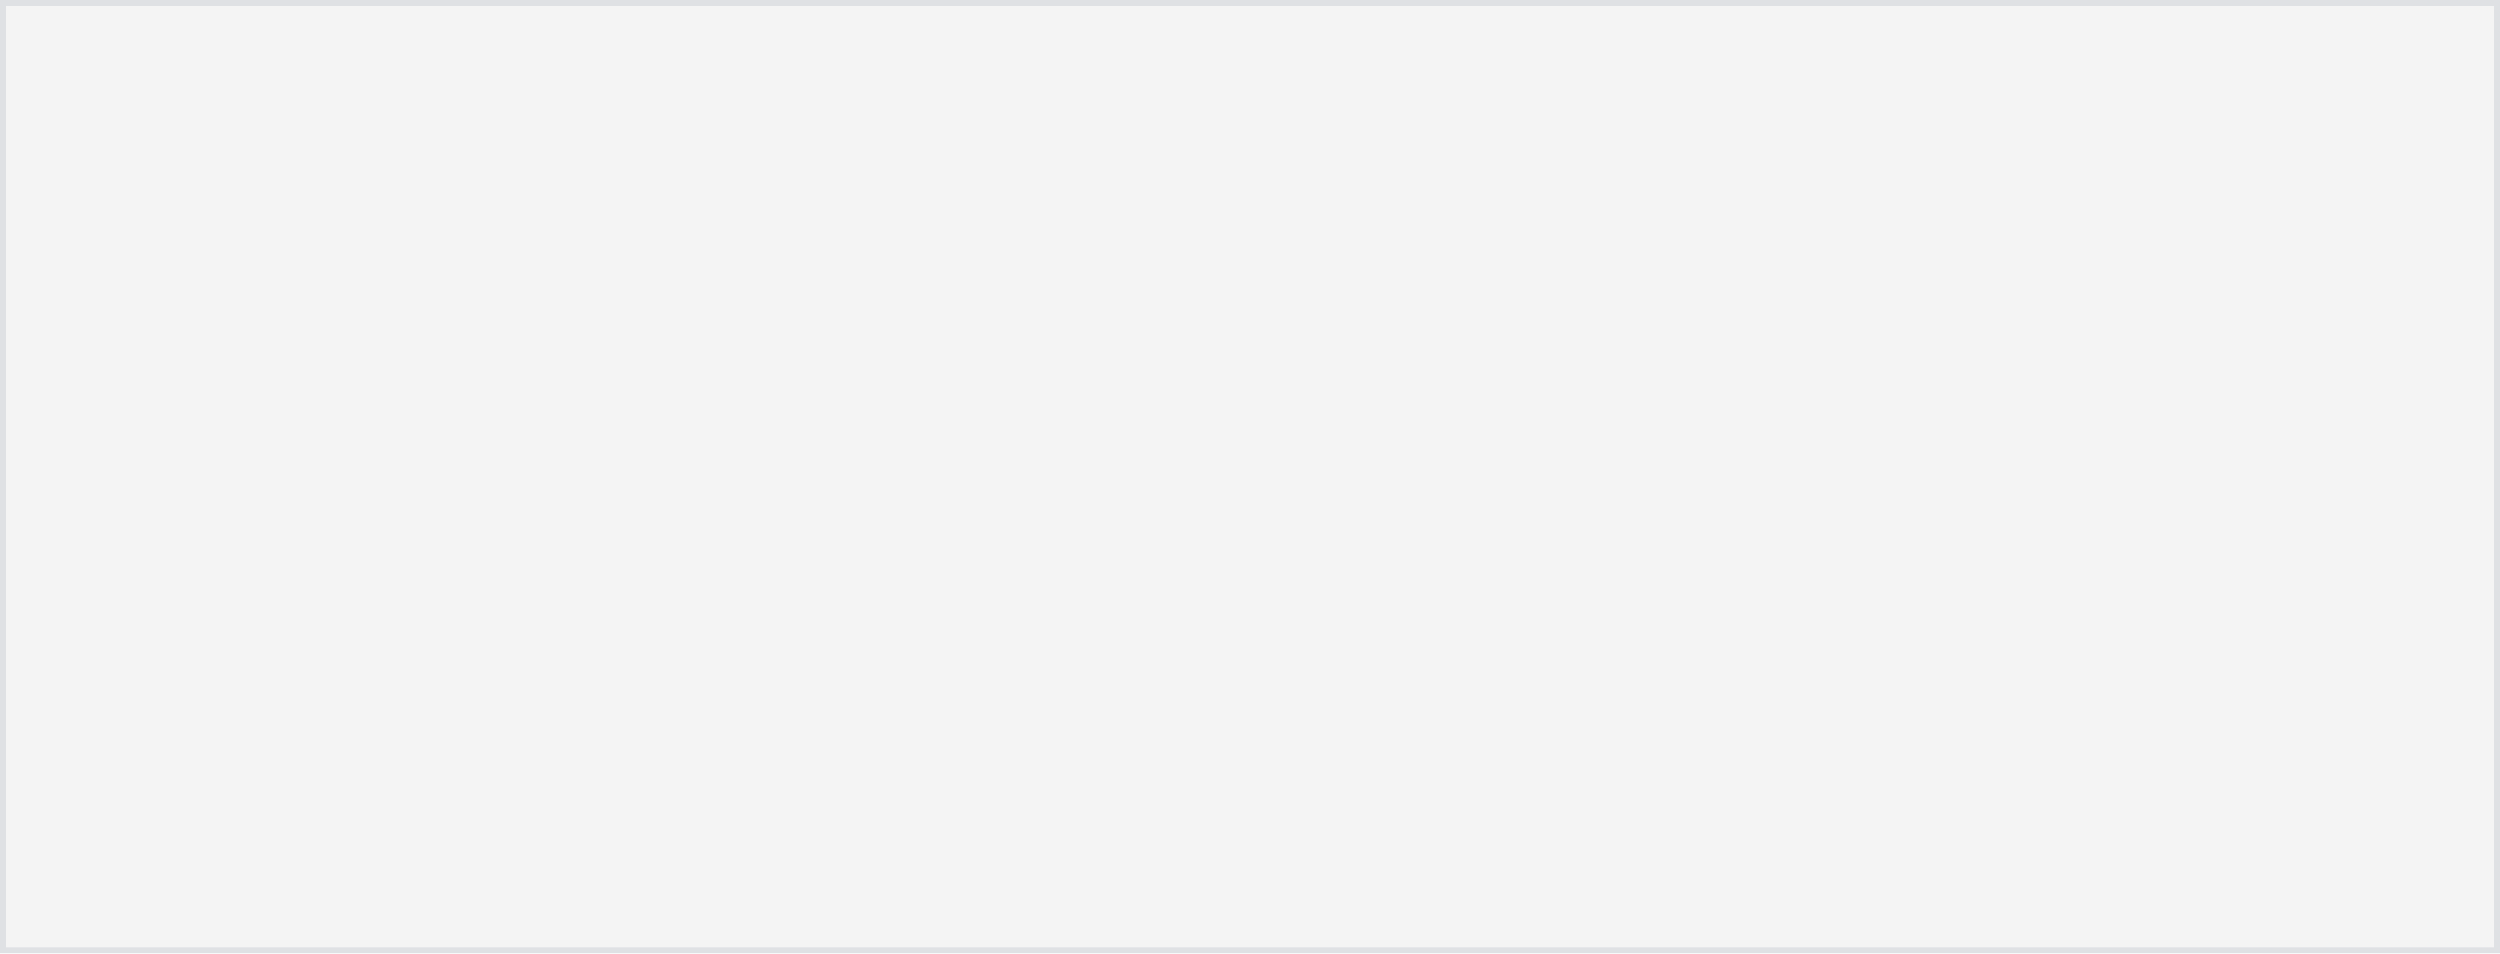
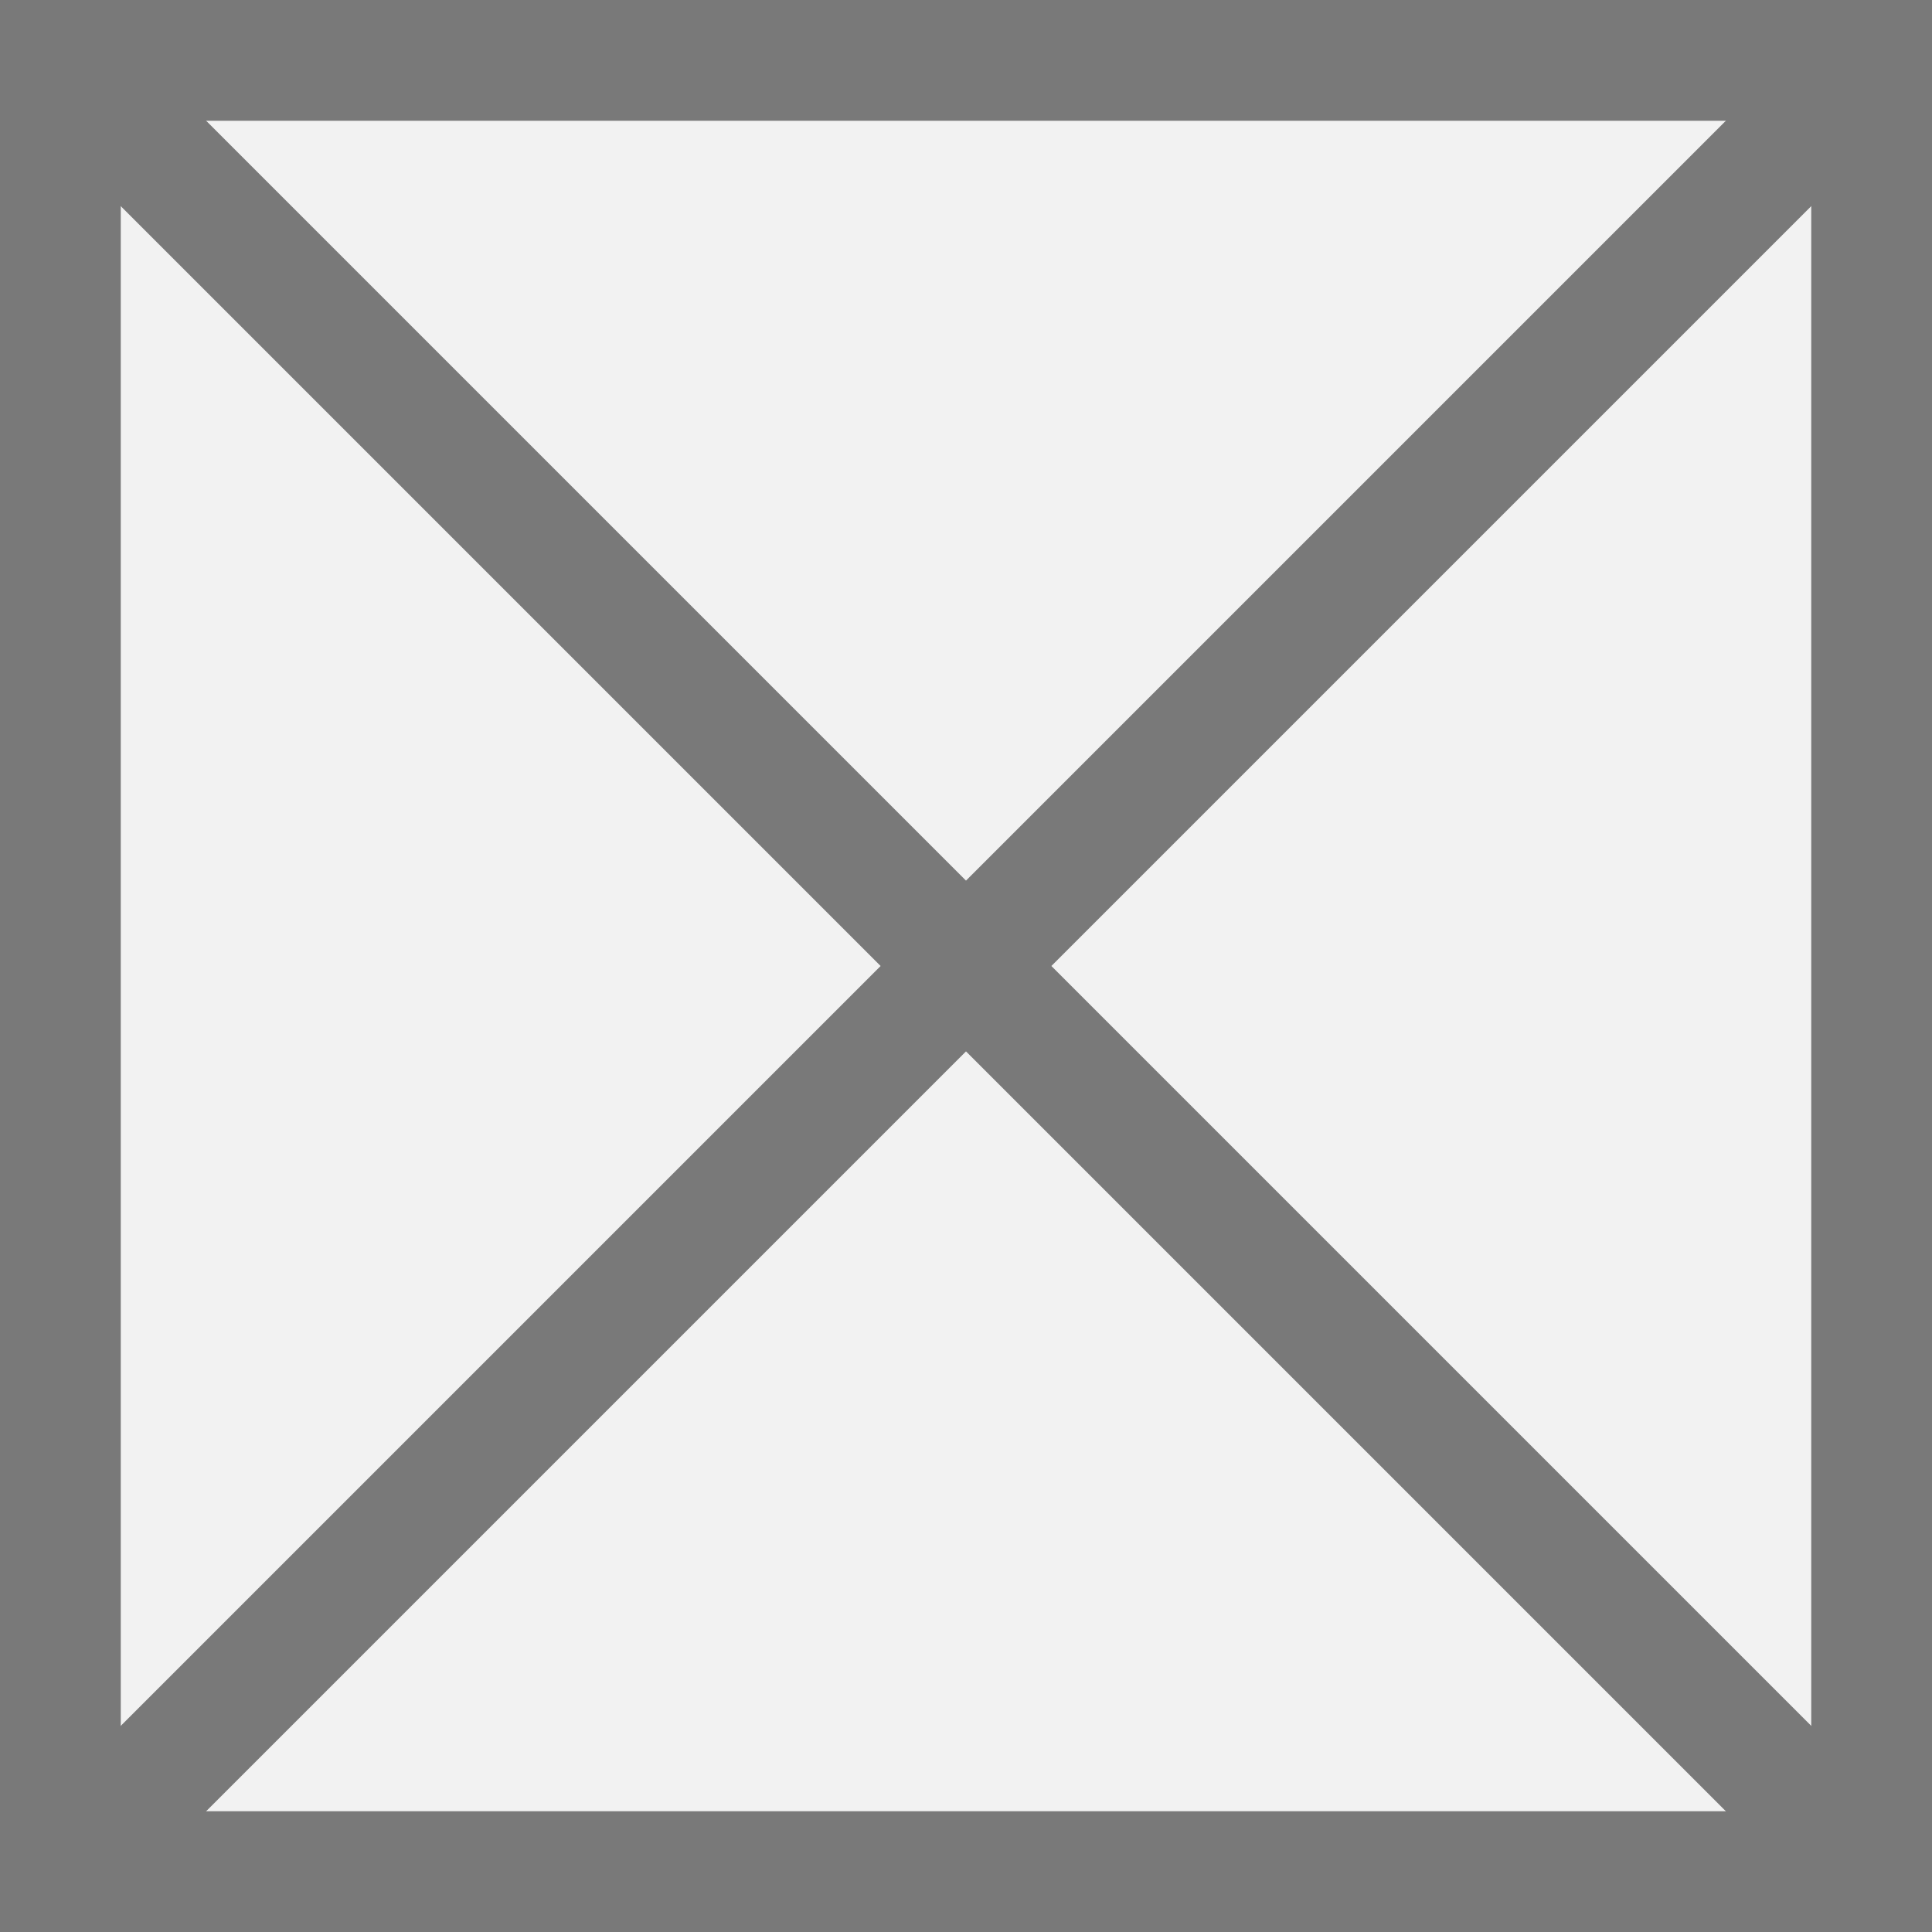
- <svg xmlns="http://www.w3.org/2000/svg" version="1.1" width="417px" height="159px">
-   <g transform="matrix(1 0 0 1 -16 -218 )">
-     <path d="M 17 219  L 432 219  L 432 376  L 17 376  L 17 219  Z " fill-rule="nonzero" fill="#f4f4f4" stroke="none" />
-     <path d="M 16.5 218.5  L 432.5 218.5  L 432.5 376.5  L 16.5 376.5  L 16.5 218.5  Z " stroke-width="1" stroke="#dadce0" fill="none" stroke-opacity="0.867" />
+ <svg xmlns="http://www.w3.org/2000/svg" version="1.1" width="16px" height="16px">
+   <g transform="matrix(1 0 0 1 -130 -1990 )">
+     <path d="M 130.5 1990.5  L 145.5 1990.5  L 145.5 2005.5  L 130.5 2005.5  L 130.5 1990.5  Z " fill-rule="nonzero" fill="#f2f2f2" stroke="none" />
+     <path d="M 130.5 1990.5  L 145.5 1990.5  L 145.5 2005.5  L 130.5 2005.5  L 130.5 1990.5  Z " stroke-width="1" stroke="#797979" fill="none" />
+     <path d="M 130.354 1990.354  L 145.646 2005.646  M 145.646 1990.354  L 130.354 2005.646  " stroke-width="1" stroke="#797979" fill="none" />
  </g>
</svg>
